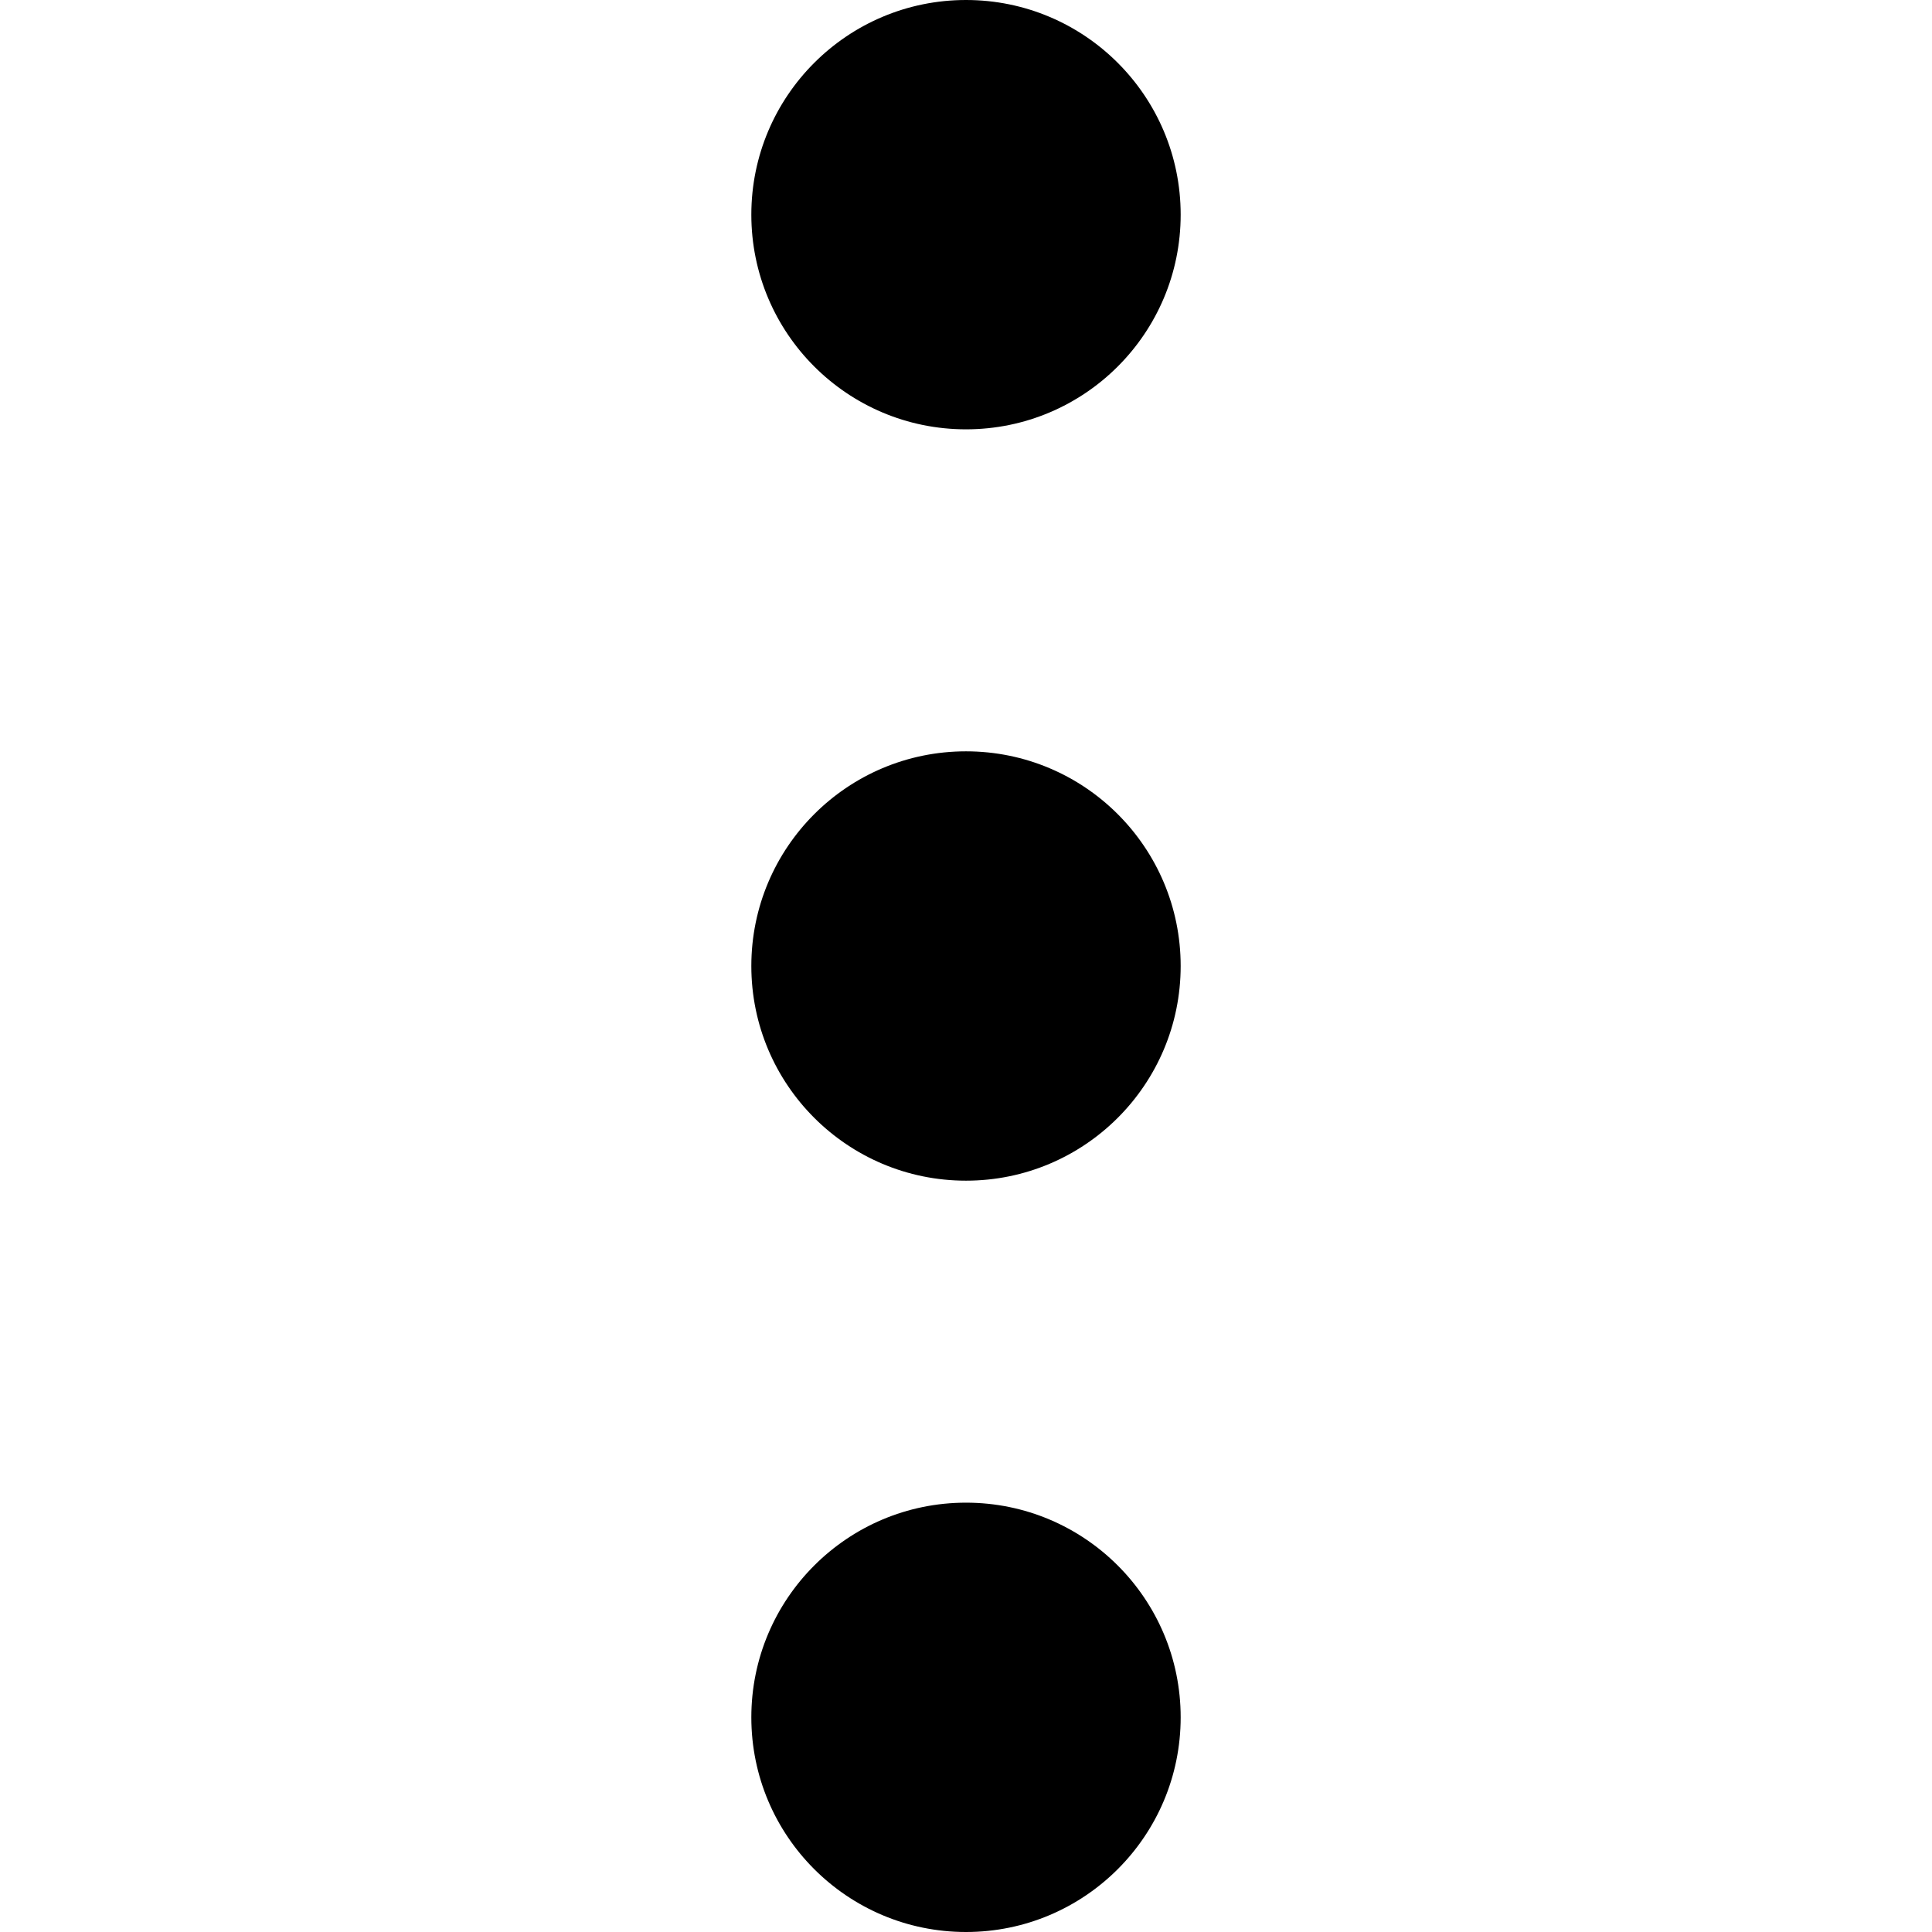
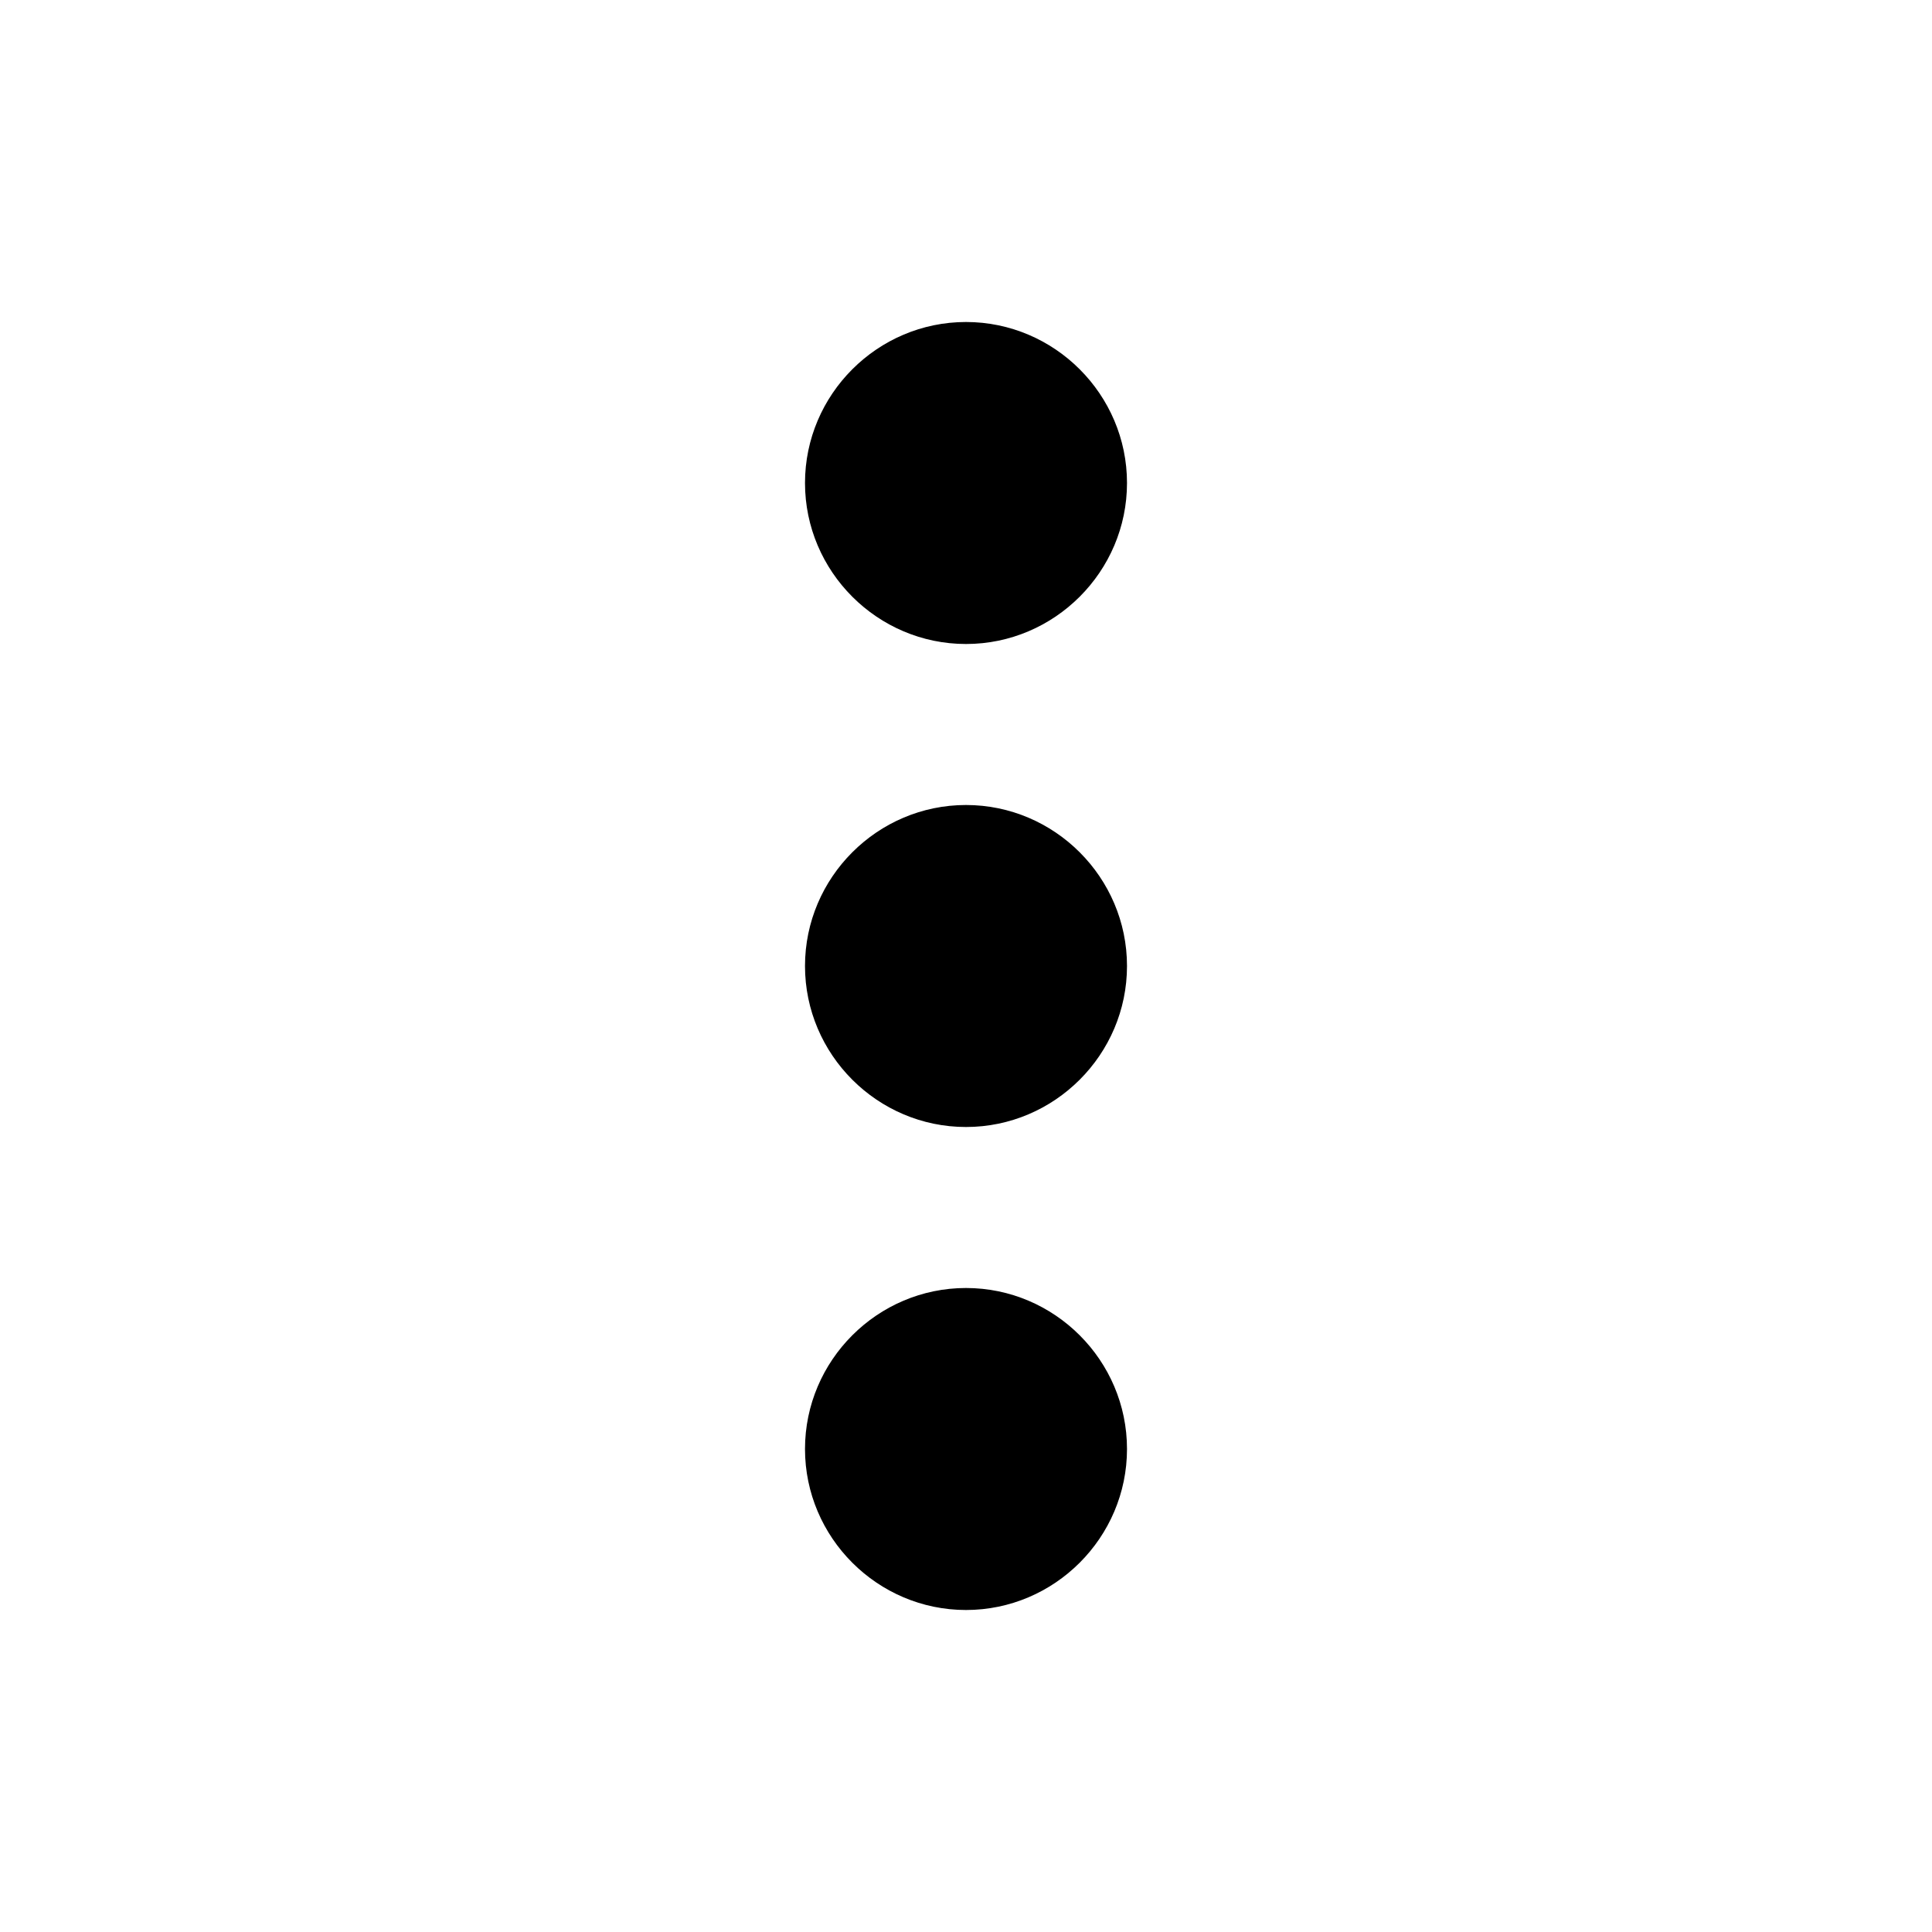
- <svg xmlns="http://www.w3.org/2000/svg" version="1.1" width="30" height="30" viewBox="0 0 384 384" xml:space="preserve">
-   <g>
-     <g>
-       <circle cx="192" cy="42.667" r="42.667" />
-     </g>
-   </g>
-   <g>
-     <g>
-       <circle cx="192" cy="192" r="42.667" />
-     </g>
-   </g>
-   <g>
-     <g>
-       <circle cx="192" cy="341.333" r="42.667" />
-     </g>
-   </g>
+ <svg width="24px" height="24px" viewBox="0 0 24 24">
+   <path d="M12 8c1.1 0 2-.9 2-2s-.9-2-2-2-2 .9-2 2 .9 2 2 2zm0 2c-1.1 0-2 .9-2 2s.9 2 2 2 2-.9 2-2-.9-2-2-2zm0 6c-1.1 0-2 .9-2 2s.9 2 2 2 2-.9 2-2-.9-2-2-2z" />
</svg>
